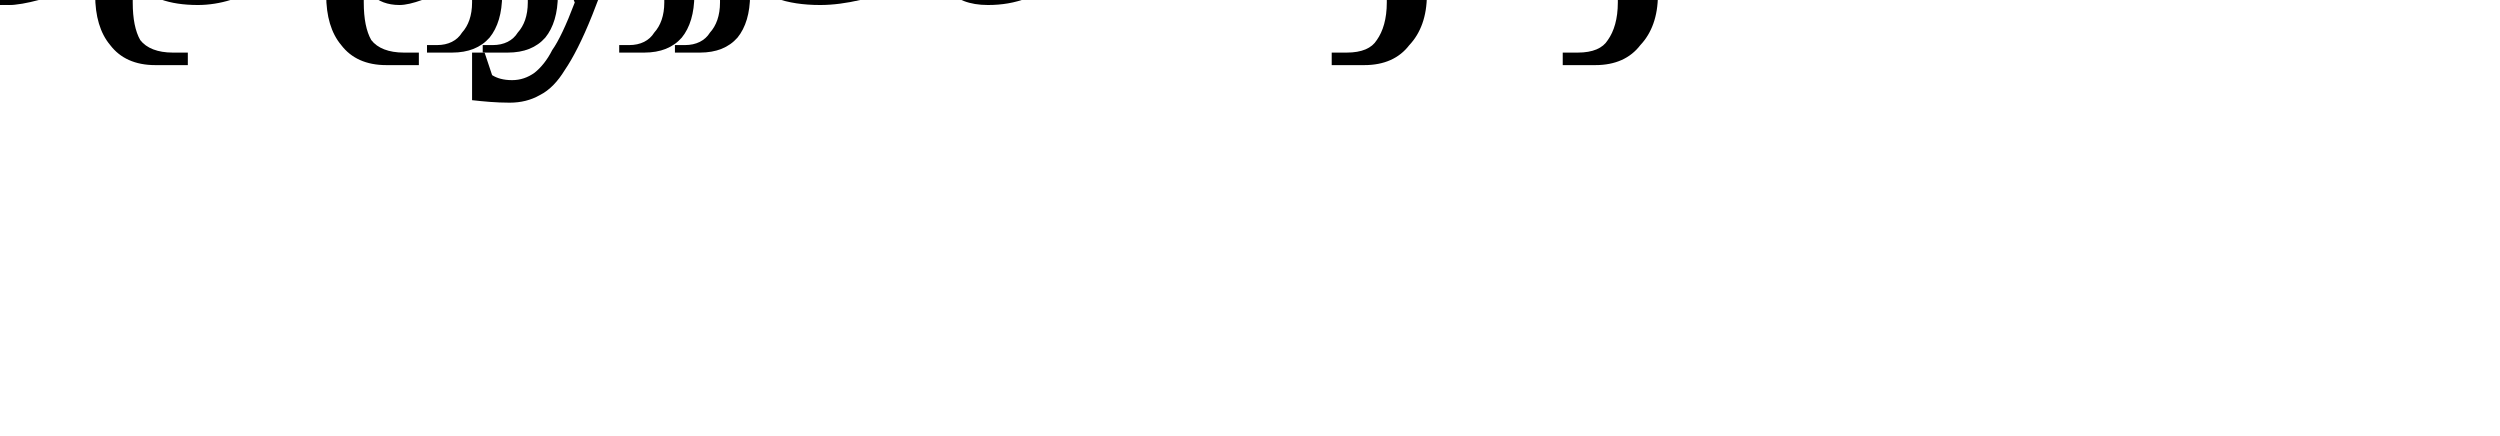
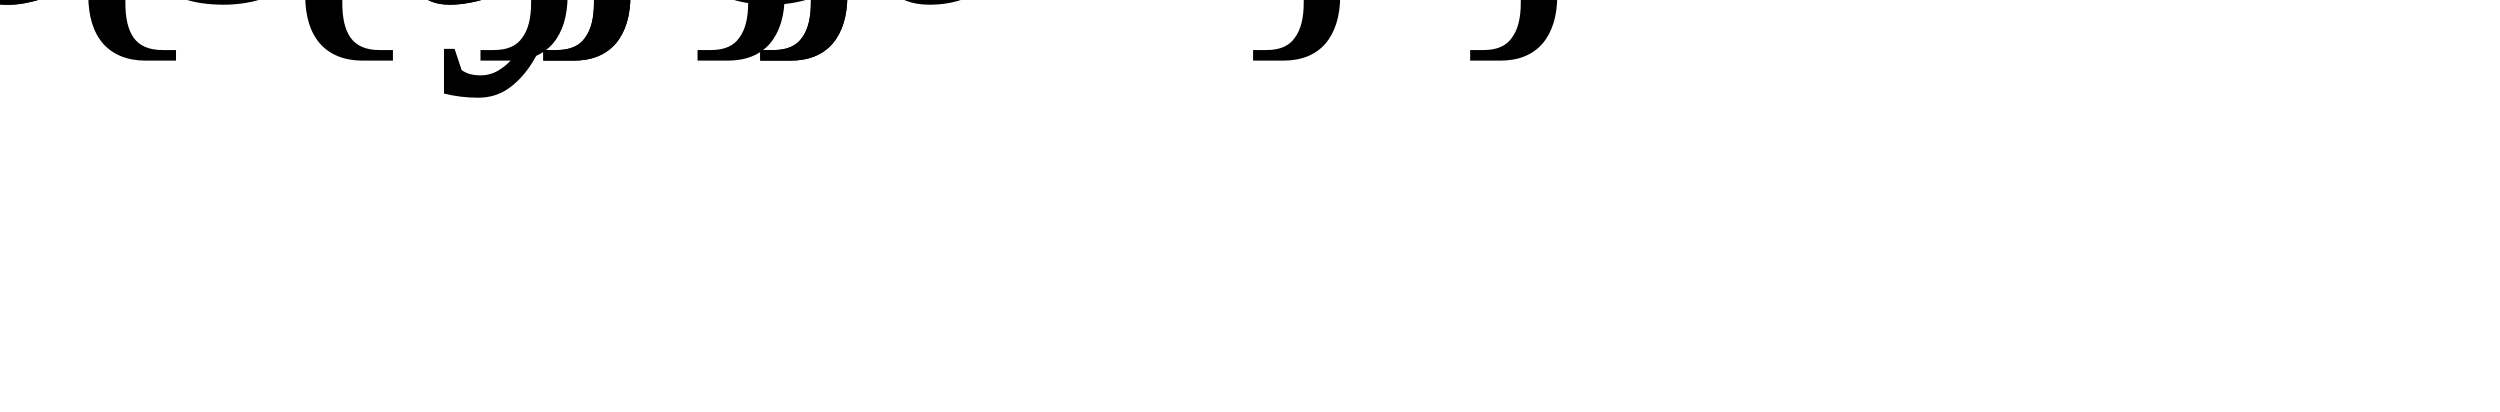
<svg xmlns="http://www.w3.org/2000/svg" class="archive-chart" viewBox="0 0 {{chart_w}} {{total_h}}" preserveAspectRatio="xMinYMid meet" role="img" aria-label="{{aria_label}}">
  <g class="archive-chart-bars">
-     {{#bars}}
-     <a href="{{href}}">
-       <rect x="{{x}}" y="0" width="{{w}}" height="{{chart_h}}" class="archive-chart-bar-hit" />
-       <rect x="{{x}}" y="{{y}}" width="{{w}}" height="{{h}}" rx="1" />
-       {{#show_count}}<text class="archive-chart-count" x="{{count_x}}" y="{{count_y}}" font-size="2.5" text-anchor="middle">{{count}}</text>{{/show_count}}
+     {{#quarters}}
+     {{#months}}
+     <a href="{{href}}" aria-label="{{title}}">
+       <rect x="{{x}}" y="{{y}}" width="{{w}}" height="{{h}}" rx="0.4" class="archive-chart-segment archive-chart-month-{{month_index}}" />
+       {{#show_count}}<text class="archive-chart-month-count" x="{{count_x}}" y="{{count_y}}" font-size="{{month_count_font_size}}" text-anchor="middle">{{count}}</text>{{/show_count}}
    </a>
-     {{/bars}}
+     {{/months}}
+     {{#show_count}}<text class="archive-chart-total" x="{{count_x}}" y="{{count_y}}" font-size="{{total_font_size}}" text-anchor="middle">{{count}}</text>{{/show_count}}
+     {{/quarters}}
  </g>
-   <g class="archive-chart-labels archive-chart-months">
-     {{#month_labels}}
-     <text x="{{x}}" y="{{y}}" font-size="2.5" text-anchor="middle">{{label}}</text>
-     {{/month_labels}}
+   <g class="archive-chart-labels archive-chart-quarters">
+     {{#quarter_labels}}
+     <text x="{{x}}" y="{{y}}" font-size="{{quarter_label_font_size}}" text-anchor="middle">{{label}}</text>
+     {{/quarter_labels}}
  </g>
  <g class="archive-chart-labels archive-chart-years">
    {{#year_labels}}
-     <text x="{{x}}" y="{{y}}" font-size="3">{{year}}</text>
+     <text x="{{x}}" y="{{y}}" font-size="{{year_label_font_size}}">{{year}}</text>
    {{/year_labels}}
  </g>
</svg>
